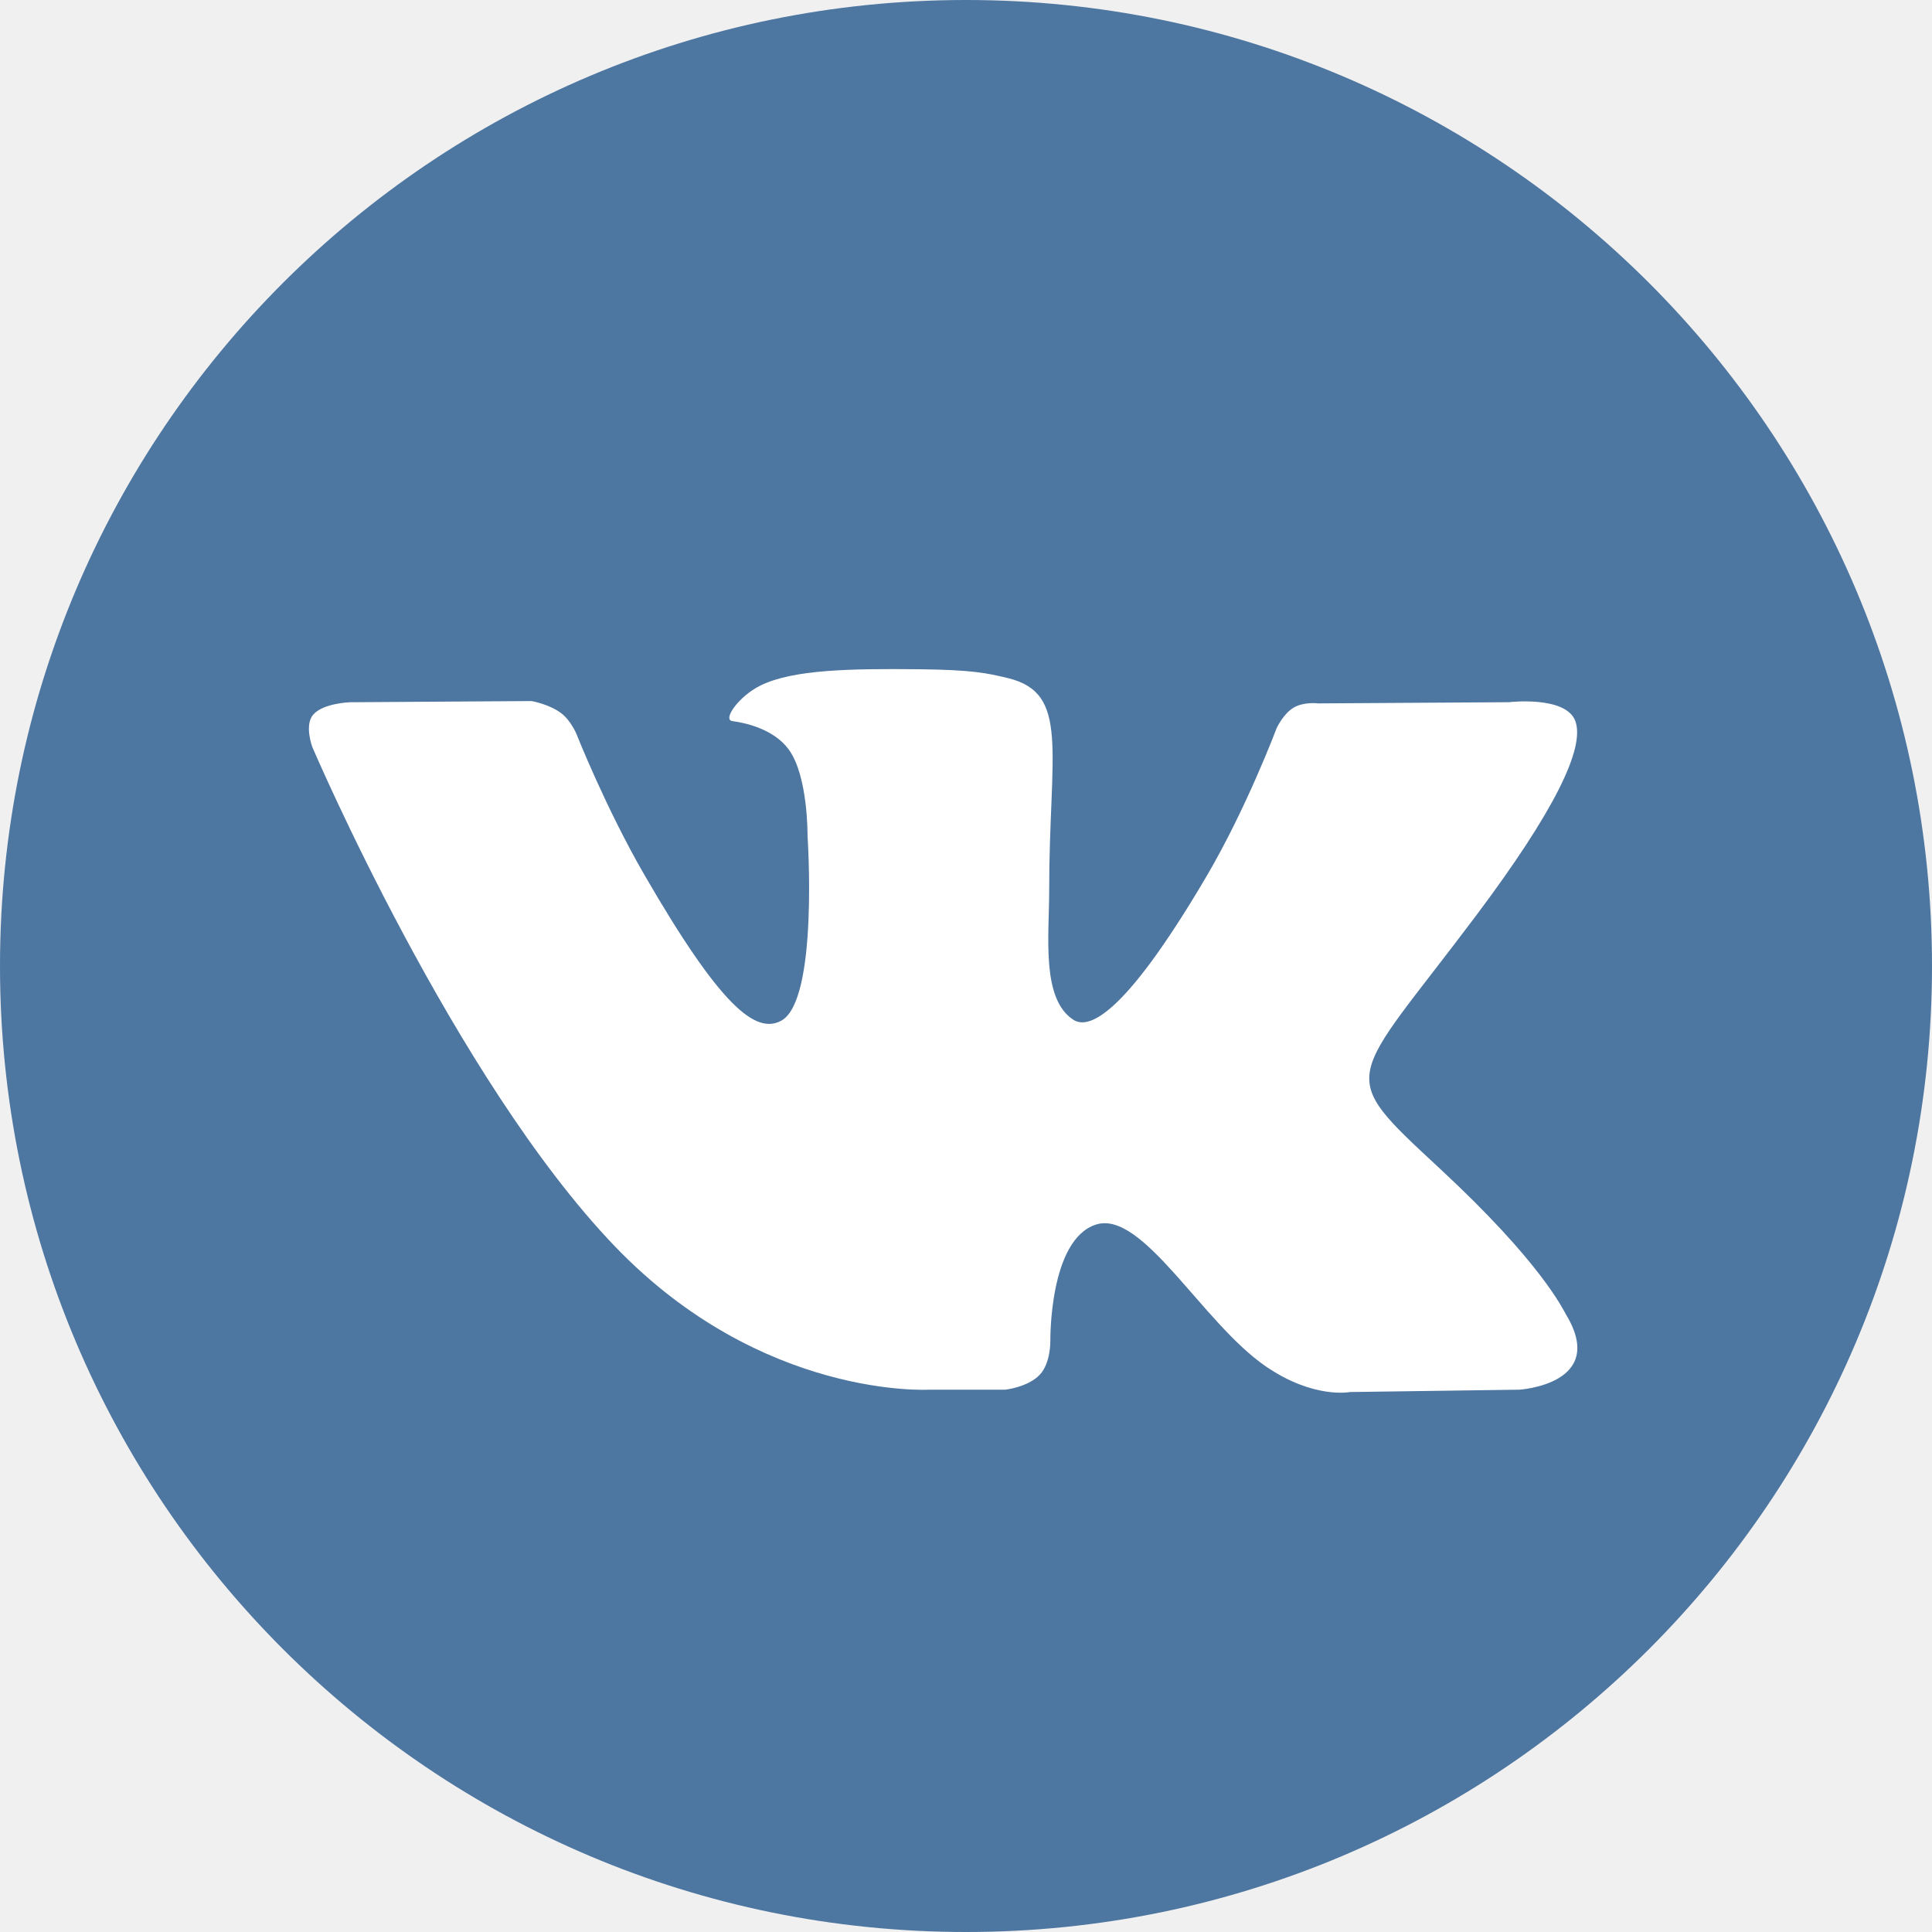
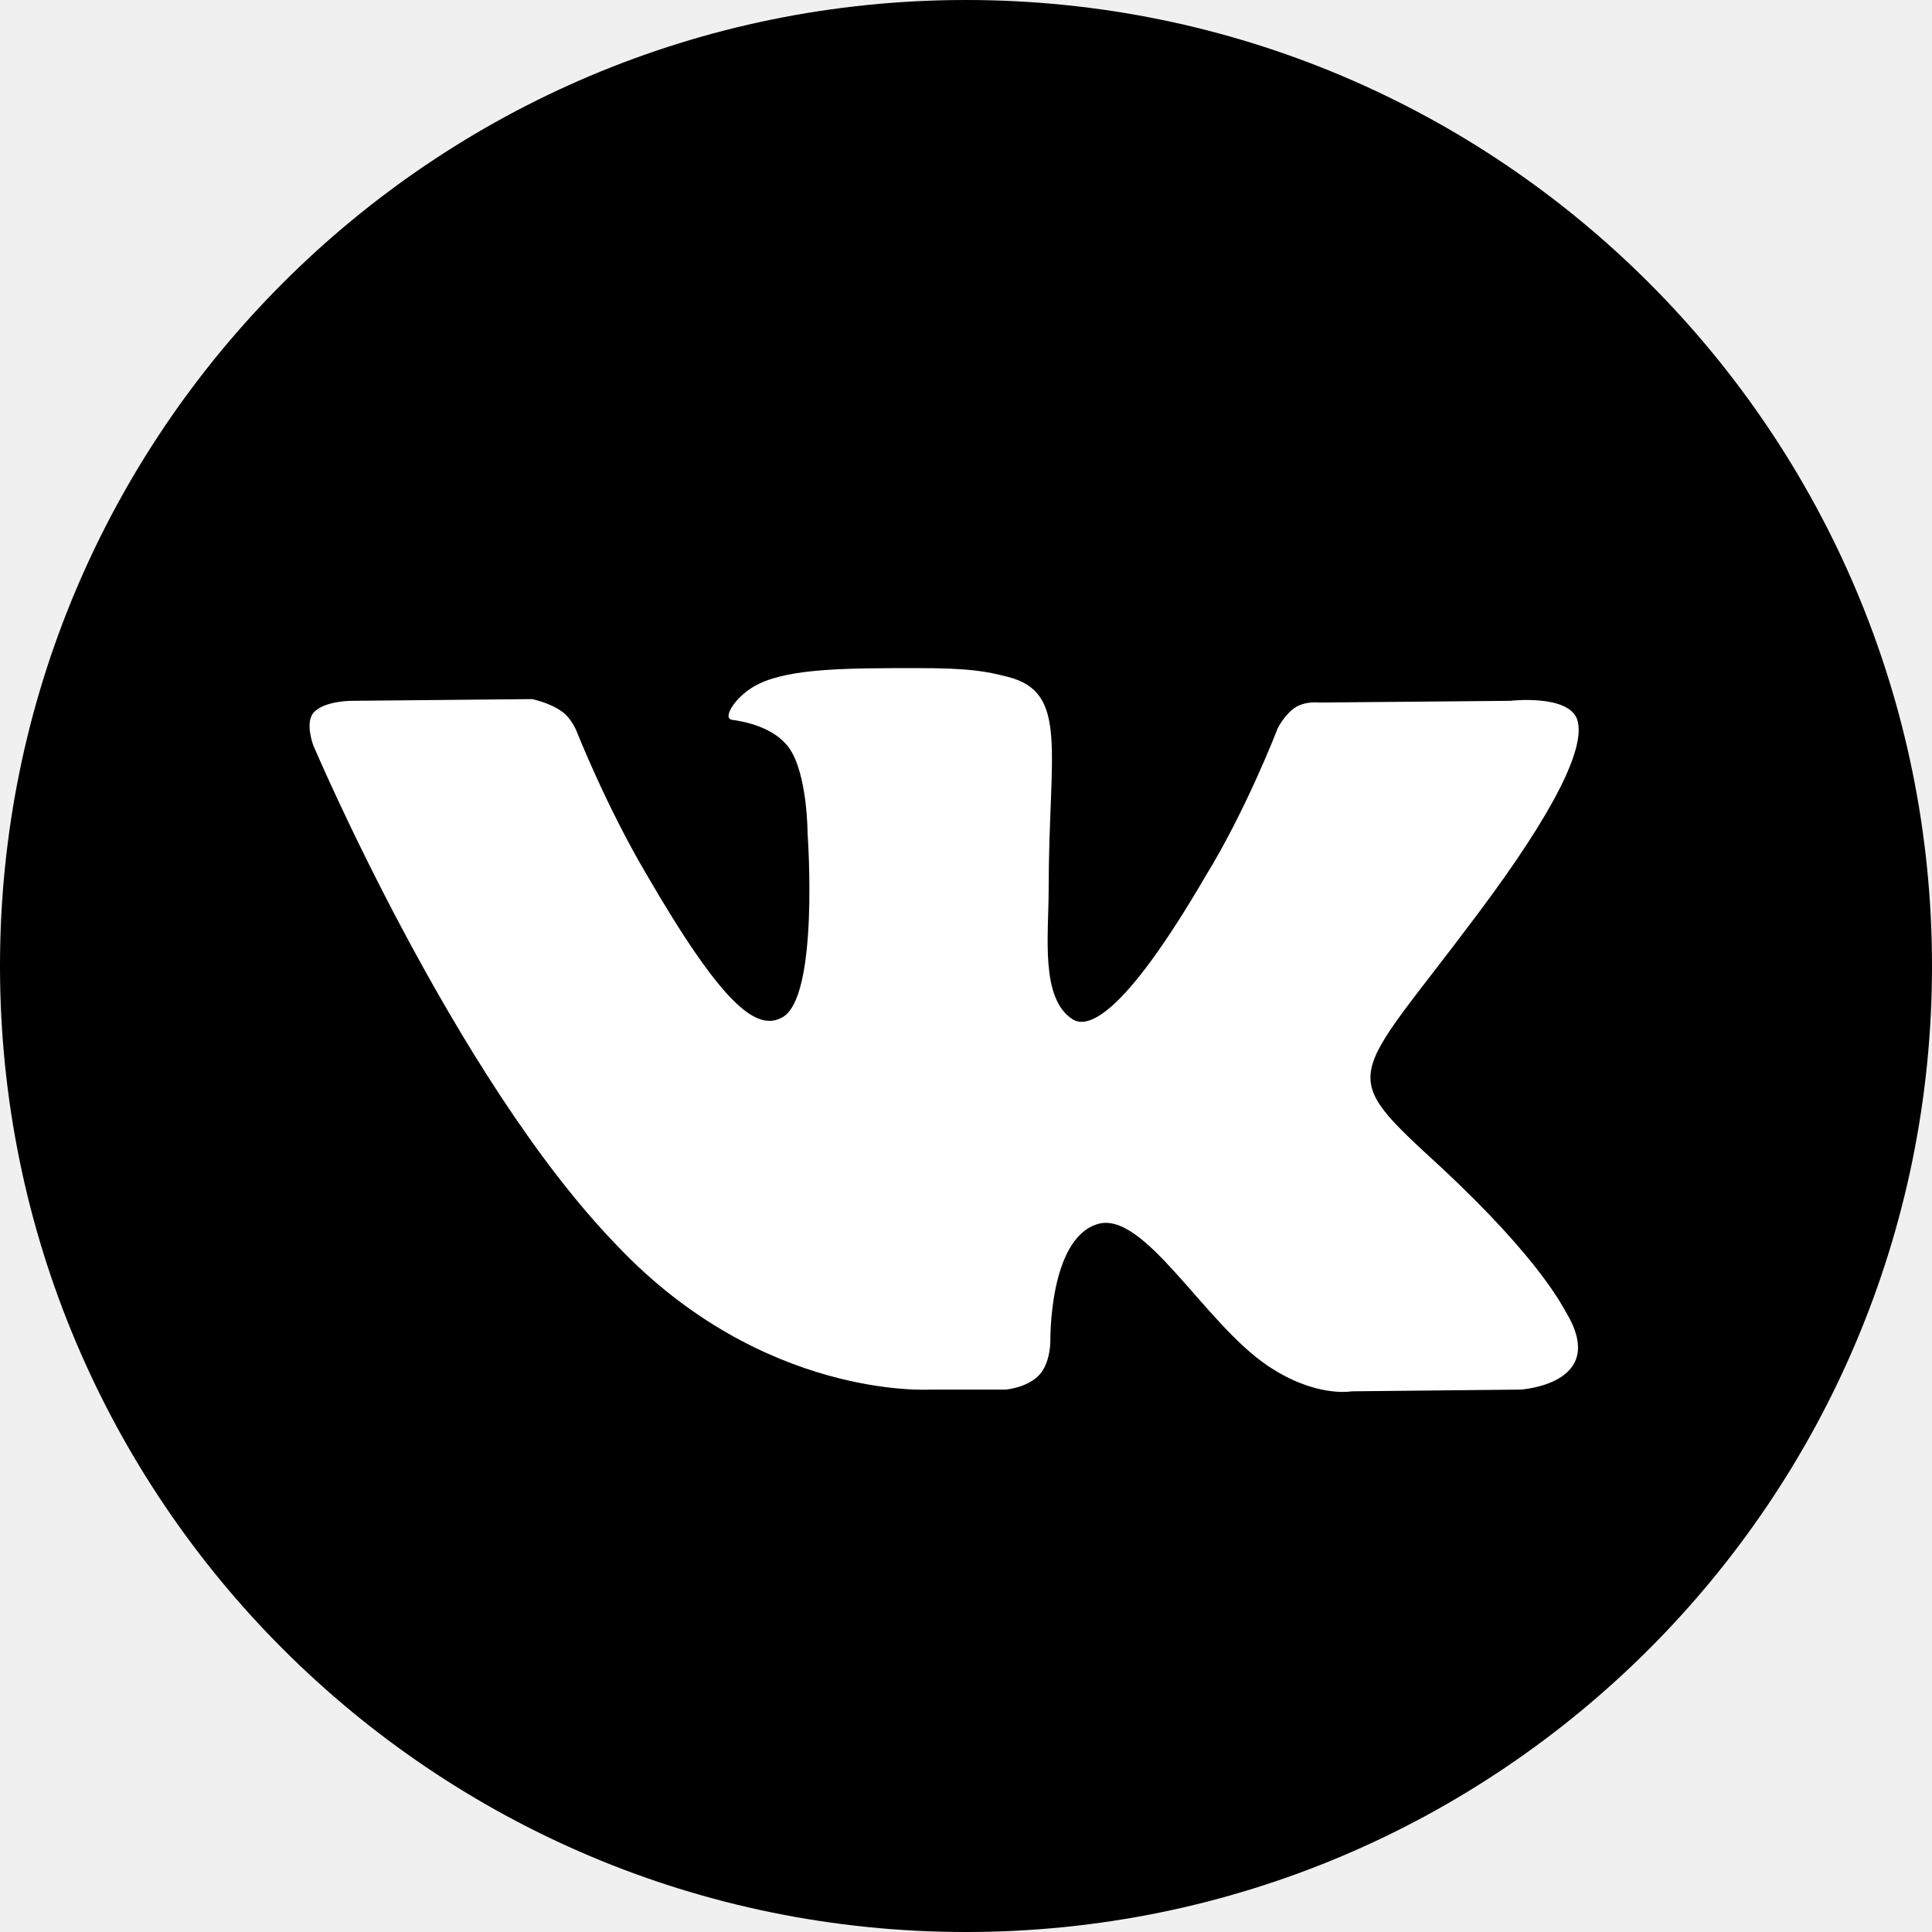
- <svg xmlns="http://www.w3.org/2000/svg" version="1.1" id="Capa_1" x="0px" y="0px" viewBox="0 0 112.196 112.196" style="enable-background:new 0 0 112.196 112.196;" xml:space="preserve">
+ <svg xmlns="http://www.w3.org/2000/svg" version="1.1" id="Capa_1" x="0px" y="0px" viewBox="0 0 112.2 112.2" style="enable-background:new 0 0 112.2 112.2;" xml:space="preserve">
+   <style type="text/css">
+ 	.st0{fill:#FFFFFF;}
+ </style>
  <g>
    <g>
-       <circle id="XMLID_11_" style="fill:#4D76A1;" cx="56.098" cy="56.098" r="56.098" />
+       <g id="XMLID_1_">
+         <g>
+           <circle cx="56.1" cy="56.1" r="56.1" />
+         </g>
+         <g>
+ 			</g>
+       </g>
    </g>
-     <path style="fill-rule:evenodd;clip-rule:evenodd;fill:#FFFFFF;" d="M53.979,80.702h4.403c0,0,1.33-0.146,2.009-0.878   c0.625-0.672,0.605-1.934,0.605-1.934s-0.086-5.908,2.656-6.778c2.703-0.857,6.174,5.71,9.853,8.235   c2.782,1.911,4.896,1.492,4.896,1.492l9.837-0.137c0,0,5.146-0.317,2.706-4.363c-0.2-0.331-1.421-2.993-7.314-8.463   c-6.168-5.725-5.342-4.799,2.088-14.702c4.525-6.031,6.334-9.713,5.769-11.29c-0.539-1.502-3.867-1.105-3.867-1.105l-11.076,0.069   c0,0-0.821-0.112-1.43,0.252c-0.595,0.357-0.978,1.189-0.978,1.189s-1.753,4.667-4.091,8.636c-4.932,8.375-6.904,8.817-7.71,8.297   c-1.875-1.212-1.407-4.869-1.407-7.467c0-8.116,1.231-11.5-2.397-12.376c-1.204-0.291-2.09-0.483-5.169-0.514   c-3.952-0.041-7.297,0.012-9.191,0.94c-1.26,0.617-2.232,1.992-1.64,2.071c0.732,0.098,2.39,0.447,3.269,1.644   c1.135,1.544,1.095,5.012,1.095,5.012s0.652,9.554-1.523,10.741c-1.493,0.814-3.541-0.848-7.938-8.446   c-2.253-3.892-3.954-8.194-3.954-8.194s-0.328-0.804-0.913-1.234c-0.71-0.521-1.702-0.687-1.702-0.687l-10.525,0.069   c0,0-1.58,0.044-2.16,0.731c-0.516,0.611-0.041,1.875-0.041,1.875s8.24,19.278,17.57,28.993   C44.264,81.287,53.979,80.702,53.979,80.702L53.979,80.702z" />
+     <path class="st0" d="M54,80.7h4.4c0,0,1.3-0.1,2-0.9c0.6-0.7,0.6-1.9,0.6-1.9s-0.1-5.9,2.7-6.8c2.7-0.9,6.2,5.7,9.9,8.2   c2.8,1.9,4.9,1.5,4.9,1.5l9.8-0.1c0,0,5.1-0.3,2.7-4.4c-0.2-0.3-1.4-3-7.3-8.5c-6.2-5.7-5.3-4.8,2.1-14.7c4.5-6,6.3-9.7,5.8-11.3   c-0.5-1.5-3.9-1.1-3.9-1.1l-11.1,0.1c0,0-0.8-0.1-1.4,0.3c-0.6,0.4-1,1.2-1,1.2S72.4,47,70,50.9c-4.9,8.4-6.9,8.8-7.7,8.3   c-1.9-1.2-1.4-4.9-1.4-7.5c0-8.1,1.2-11.5-2.4-12.4c-1.2-0.3-2.1-0.5-5.2-0.5c-4,0-7.3,0-9.2,0.9c-1.3,0.6-2.2,2-1.6,2.1   c0.7,0.1,2.4,0.4,3.3,1.6c1.1,1.5,1.1,5,1.1,5s0.7,9.6-1.5,10.7c-1.5,0.8-3.5-0.8-7.9-8.4c-2.3-3.9-4-8.2-4-8.2s-0.3-0.8-0.9-1.2   c-0.7-0.5-1.7-0.7-1.7-0.7l-10.5,0.1c0,0-1.6,0-2.2,0.7c-0.5,0.6,0,1.9,0,1.9s8.2,19.3,17.6,29C44.3,81.3,54,80.7,54,80.7L54,80.7z   " />
  </g>
-   <g>
- </g>
-   <g>
- </g>
-   <g>
- </g>
-   <g>
- </g>
-   <g>
- </g>
-   <g>
- </g>
-   <g>
- </g>
-   <g>
- </g>
-   <g>
- </g>
-   <g>
- </g>
-   <g>
- </g>
-   <g>
- </g>
-   <g>
- </g>
-   <g>
- </g>
-   <g>
- </g>
</svg>
